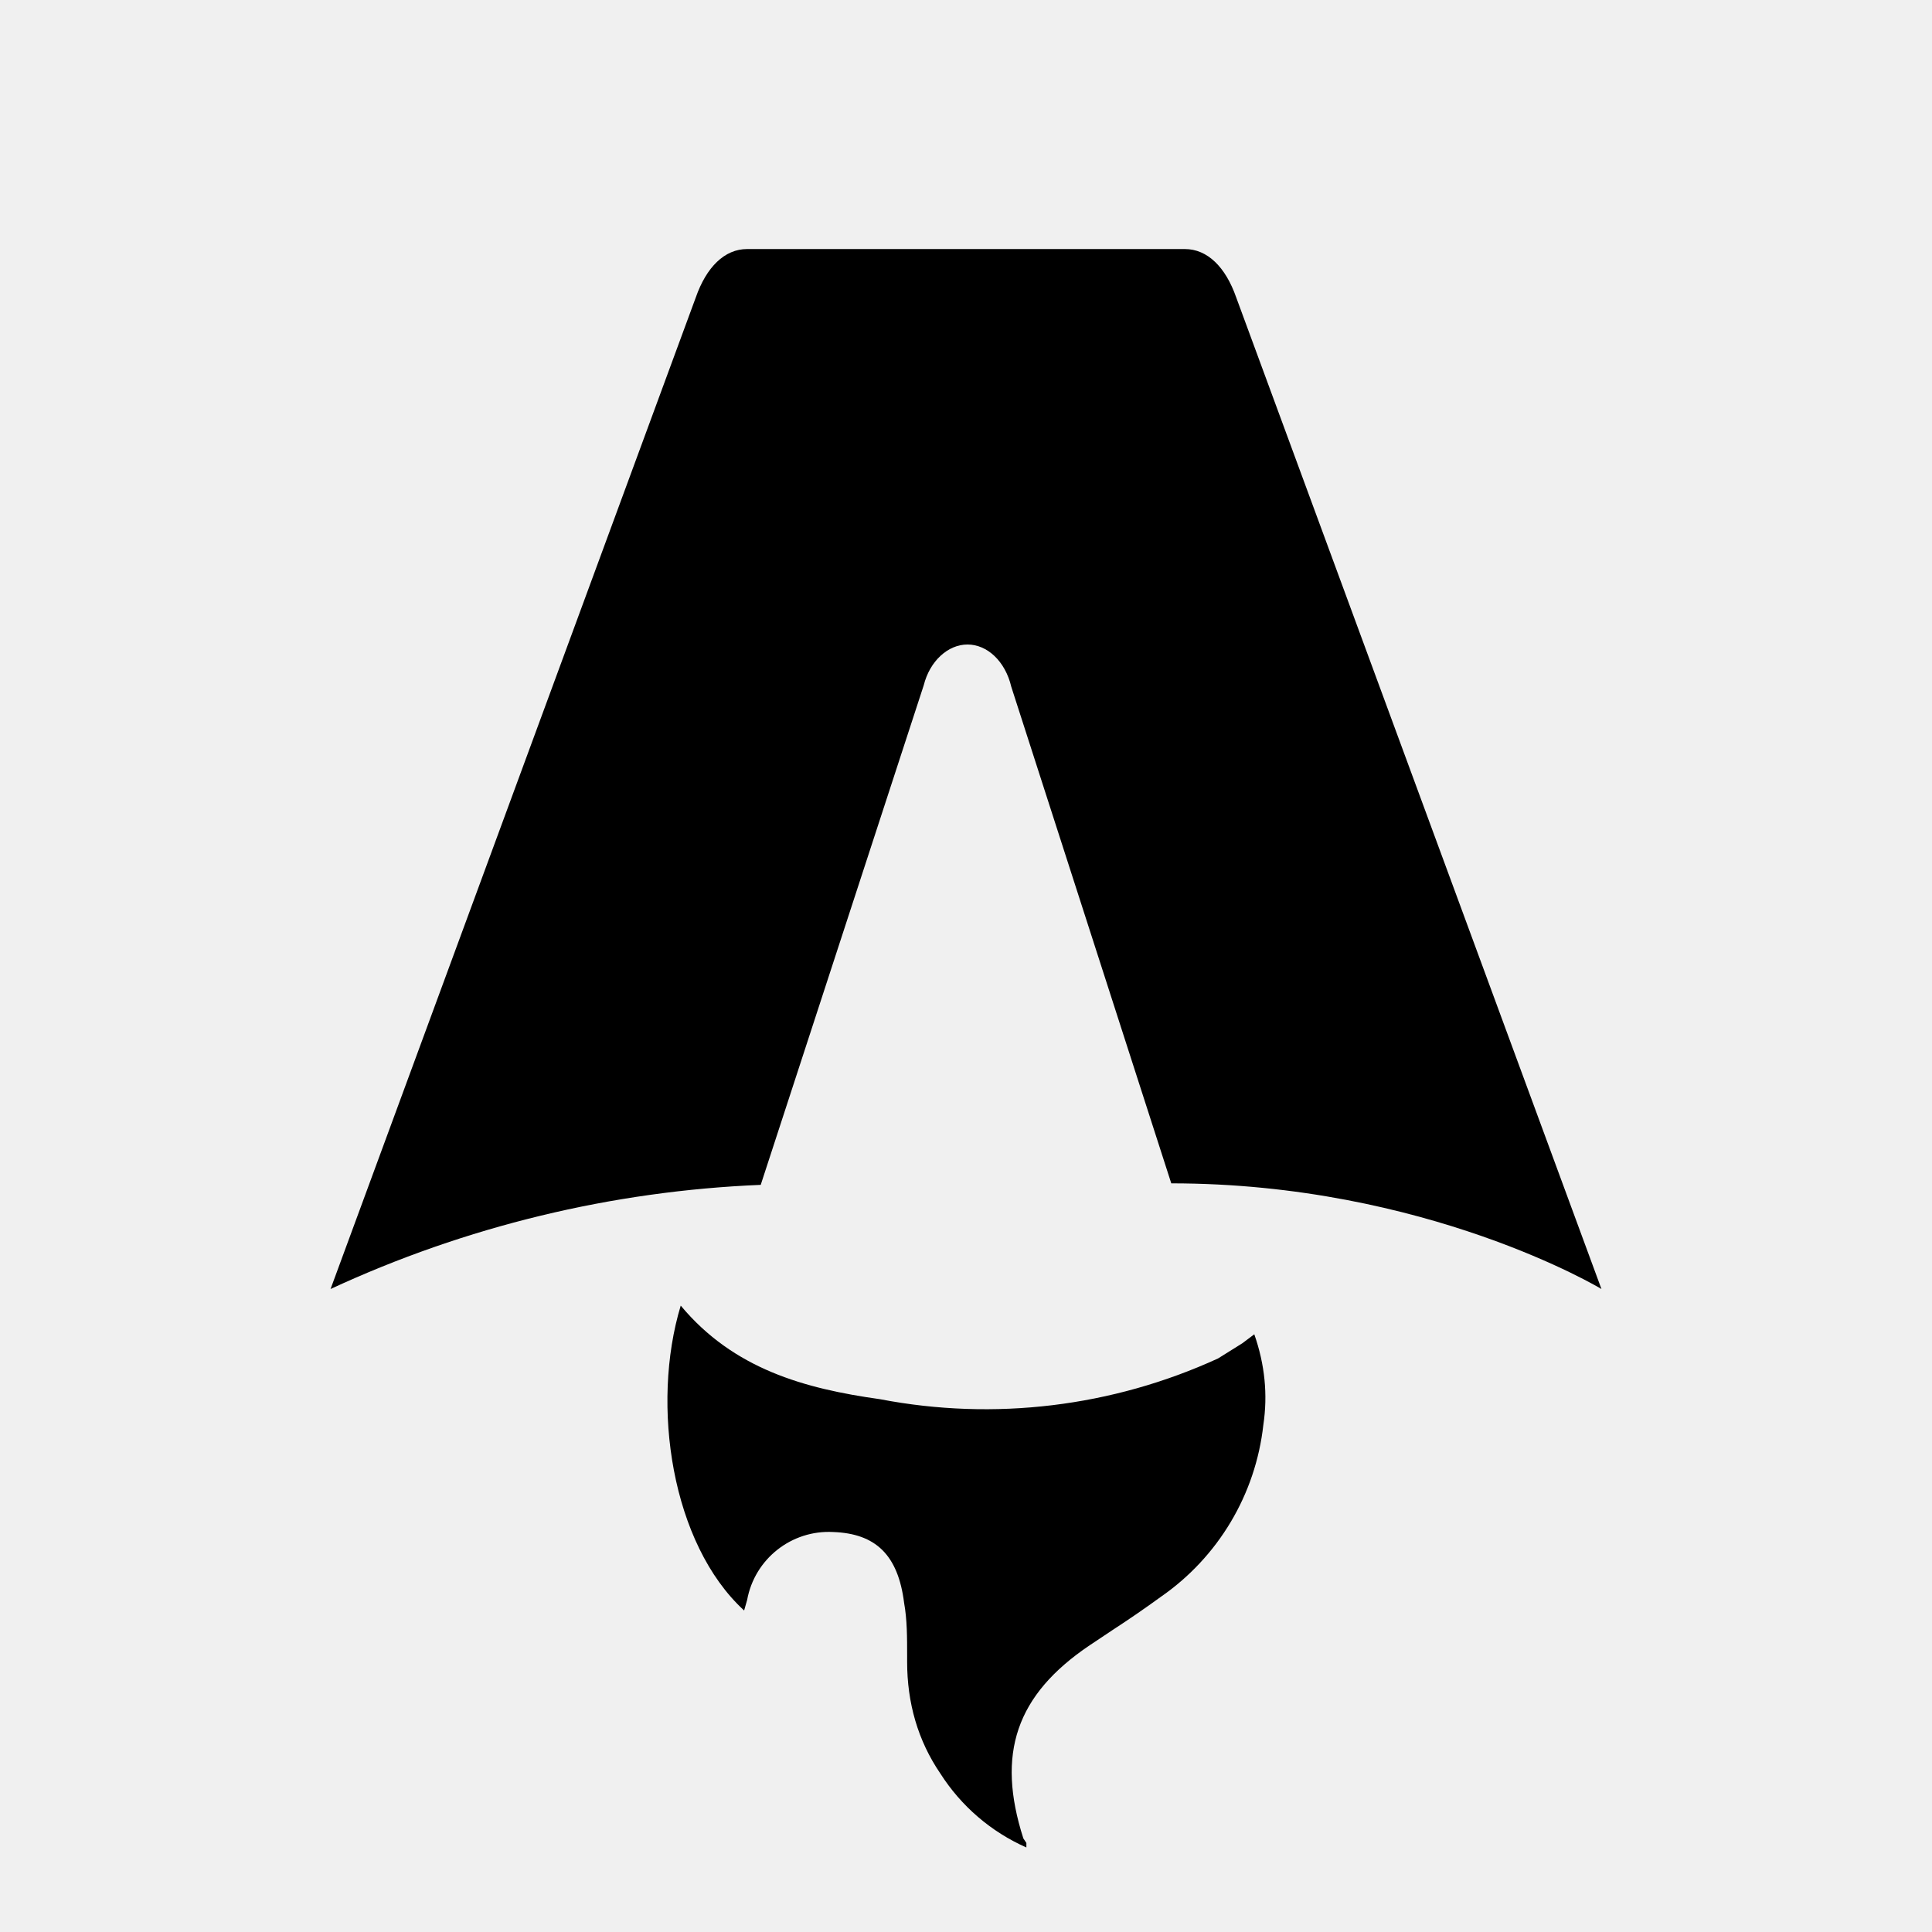
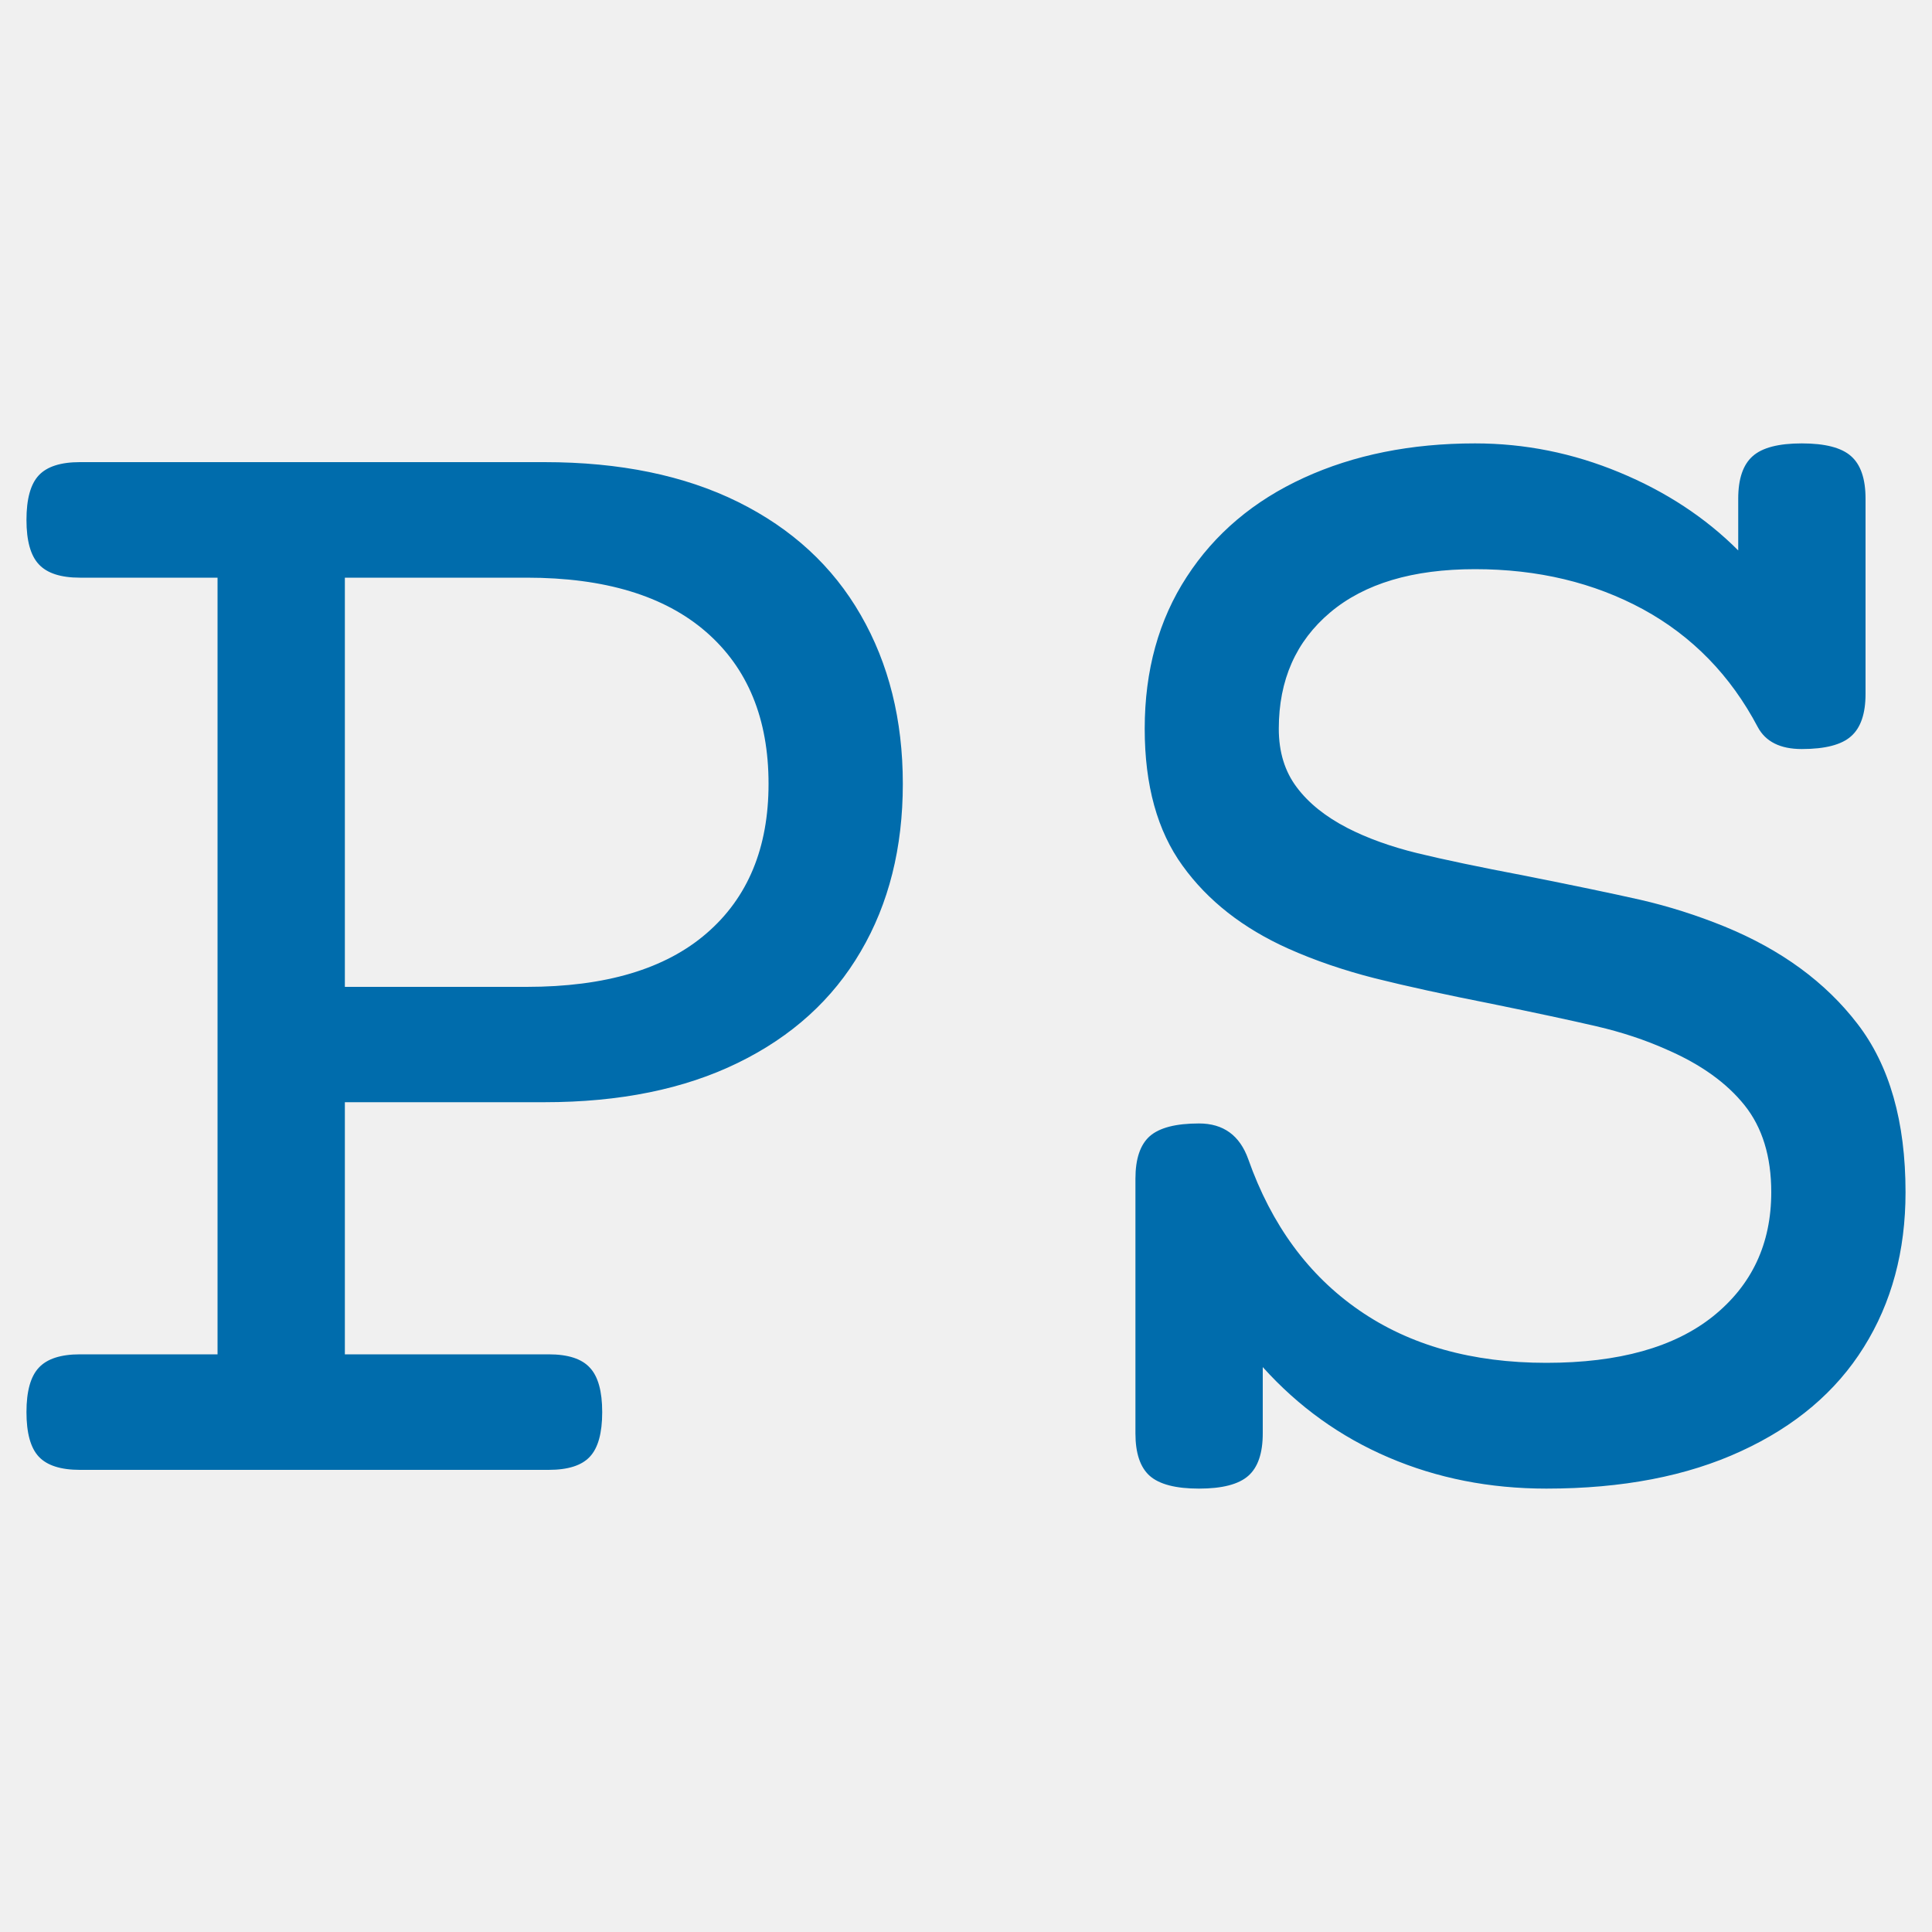
- <svg xmlns="http://www.w3.org/2000/svg" fill="none" viewBox="0 0 128 128">
-   <path d="M50.4 78.5a75.1 75.1 0 0 0-28.5 6.9l24.2-65.7c.7-2 1.9-3.2 3.4-3.2h29c1.5 0 2.7 1.2 3.4 3.2l24.2 65.7s-11.6-7-28.5-7L67 45.5c-.4-1.7-1.6-2.8-2.9-2.8-1.3 0-2.5 1.1-2.9 2.7L50.4 78.5Zm-1.1 28.2Zm-4.2-20.2c-2 6.6-.6 15.8 4.2 20.2a17.5 17.5 0 0 1 .2-.7 5.5 5.5 0 0 1 5.7-4.5c2.8.1 4.3 1.5 4.7 4.7.2 1.1.2 2.3.2 3.5v.4c0 2.7.7 5.2 2.2 7.4a13 13 0 0 0 5.7 4.9v-.3l-.2-.3c-1.8-5.6-.5-9.5 4.4-12.8l1.5-1a73 73 0 0 0 3.2-2.2 16 16 0 0 0 6.8-11.4c.3-2 .1-4-.6-6l-.8.6-1.6 1a37 37 0 0 1-22.4 2.7c-5-.7-9.7-2-13.2-6.2Z" />
-   <style>
-         path { fill: #000; }
-         @media (prefers-color-scheme: dark) {
-             path { fill: #FFF; }
-         }
-     </style>
+ <svg xmlns="http://www.w3.org/2000/svg" width="256" height="256" viewBox="0 0 100 100">
+   <path fill="#006cac" d="M28.18 23.92Q34.03 23.92 38.20 25.98Q42.38 28.05 44.55 31.83Q46.73 35.61 46.73 40.57L46.73 40.57Q46.73 45.54 44.55 49.25Q42.38 52.97 38.20 55.01Q34.03 57.05 28.18 57.05L28.18 57.05L17.85 57.05L17.85 70.10L28.40 70.10Q29.90 70.10 30.53 70.79Q31.17 71.47 31.17 73.09L31.17 73.09Q31.17 74.72 30.53 75.40Q29.90 76.08 28.40 76.08L28.40 76.08L4.14 76.08Q2.65 76.08 2.01 75.40Q1.37 74.72 1.37 73.09L1.37 73.09Q1.37 71.47 2.01 70.79Q2.65 70.10 4.14 70.10L4.14 70.10L11.26 70.10L11.26 29.90L4.14 29.90Q2.65 29.90 2.01 29.21Q1.37 28.53 1.37 26.91L1.37 26.91Q1.37 25.28 2.01 24.60Q2.65 23.92 4.14 23.92L4.14 23.92L28.18 23.92ZM17.85 29.90L17.85 51.08L27.26 51.08Q33.37 51.08 36.57 48.31Q39.78 45.54 39.78 40.57L39.78 40.57Q39.78 35.52 36.55 32.71Q33.32 29.90 27.26 29.90L27.26 29.90L17.85 29.90ZM93.26 22.95Q95.07 22.95 95.81 23.61Q96.56 24.27 96.56 25.81L96.56 25.81L96.56 35.92Q96.56 37.45 95.81 38.11Q95.07 38.77 93.26 38.77L93.26 38.77Q91.59 38.77 90.98 37.63L90.98 37.63Q88.87 33.63 85.05 31.54Q81.22 29.46 76.35 29.46L76.35 29.46Q71.51 29.46 68.85 31.70Q66.19 33.94 66.19 37.72L66.19 37.72Q66.19 39.52 67.12 40.75Q68.04 41.98 69.75 42.86L69.75 42.86Q71.29 43.65 73.36 44.16Q75.42 44.66 78.89 45.32L78.89 45.32Q82.67 46.07 84.89 46.57Q87.11 47.08 89.27 47.96L89.27 47.96Q93.66 49.76 96.14 52.99Q98.63 56.22 98.63 61.71L98.63 61.71Q98.63 66.28 96.47 69.73Q94.32 73.18 90.12 75.11Q85.93 77.05 80.04 77.05L80.04 77.05Q75.64 77.05 71.88 75.44Q68.13 73.84 65.36 70.76L65.36 70.76L65.36 74.19Q65.36 75.73 64.61 76.39Q63.86 77.05 62.06 77.05L62.06 77.05Q60.26 77.05 59.51 76.39Q58.77 75.73 58.77 74.19L58.77 74.19L58.77 61.01Q58.77 59.47 59.51 58.81Q60.26 58.15 62.06 58.15L62.06 58.15Q63.95 58.15 64.61 60.00L64.61 60.00Q66.41 65.10 70.35 67.82Q74.28 70.54 80.04 70.54L80.04 70.54Q85.66 70.54 88.67 68.13Q91.68 65.71 91.68 61.71L91.68 61.71Q91.68 58.94 90.30 57.21Q88.91 55.47 86.28 54.33L86.28 54.33Q84.61 53.58 82.63 53.12Q80.65 52.66 77.22 51.96L77.22 51.96Q73.62 51.25 71.18 50.64Q68.74 50.02 66.68 49.10L66.68 49.10Q63.16 47.52 61.21 44.81Q59.25 42.11 59.25 37.72L59.25 37.72Q59.25 33.19 61.43 29.85Q63.60 26.51 67.49 24.73Q71.38 22.95 76.35 22.95L76.35 22.95Q80.21 22.95 83.82 24.45Q87.42 25.94 89.97 28.49L89.97 28.49L89.97 25.81Q89.97 24.27 90.72 23.61Q91.46 22.95 93.26 22.95L93.26 22.95Z" />
</svg>
